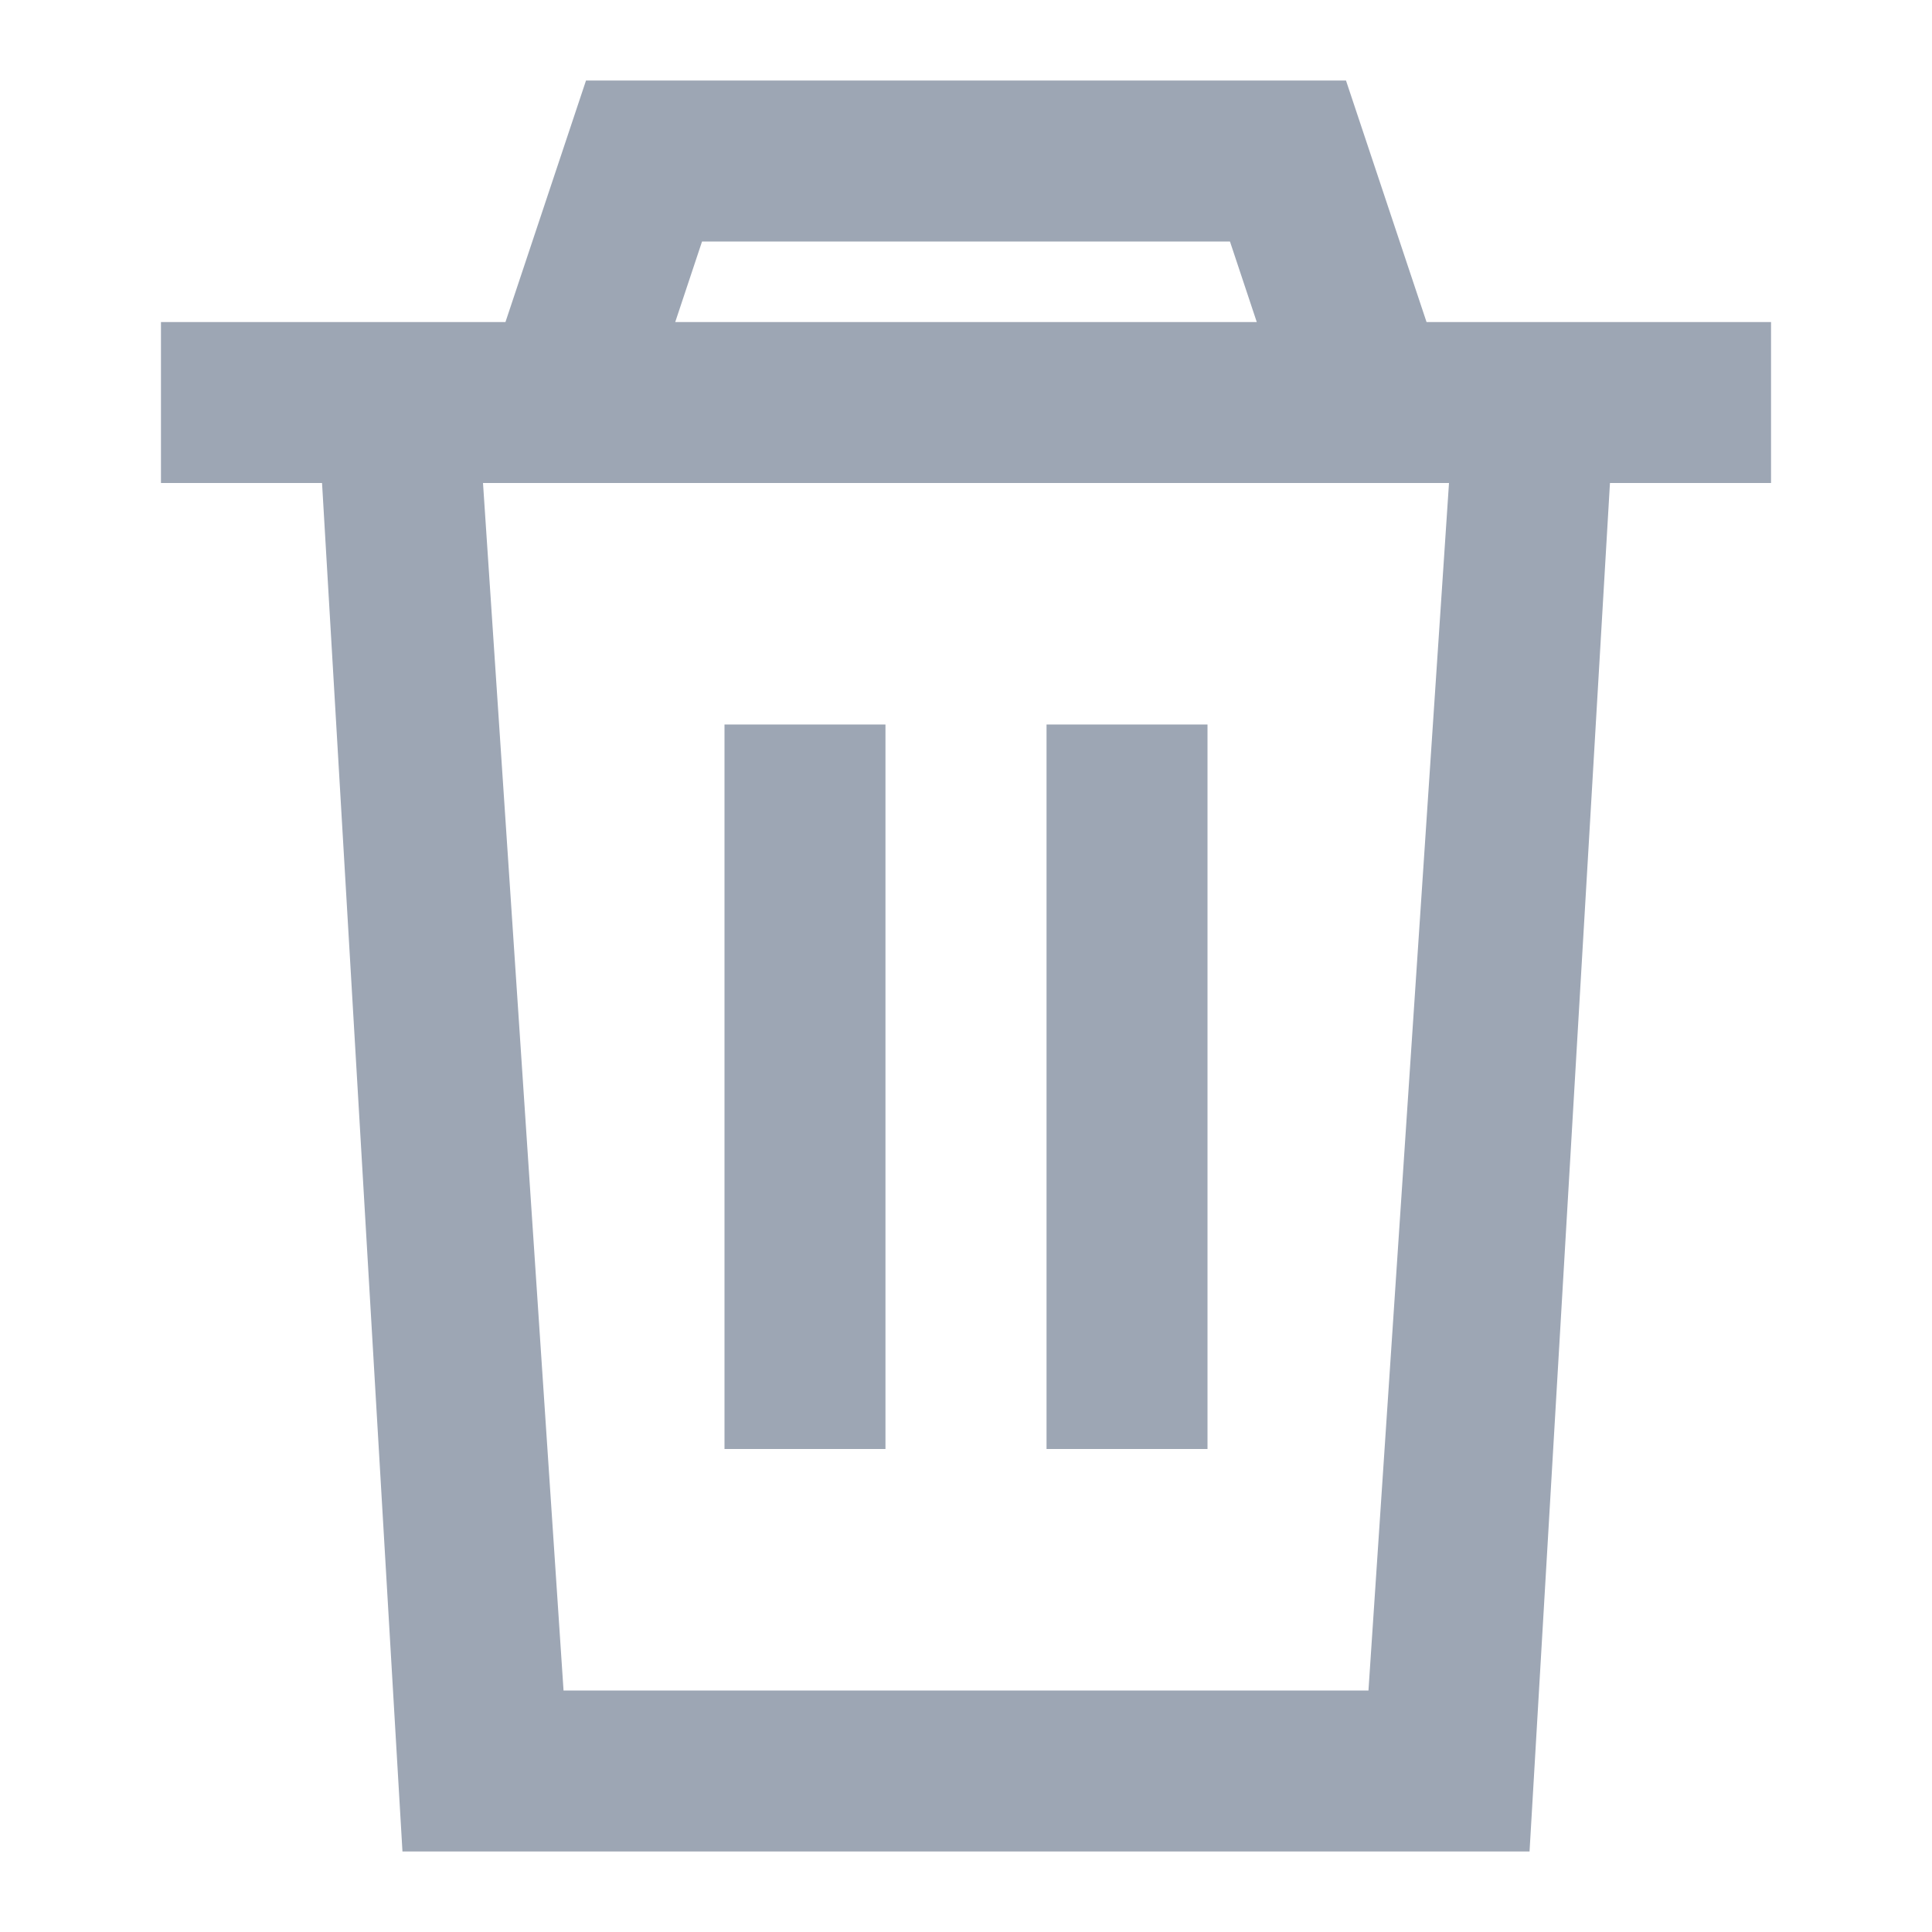
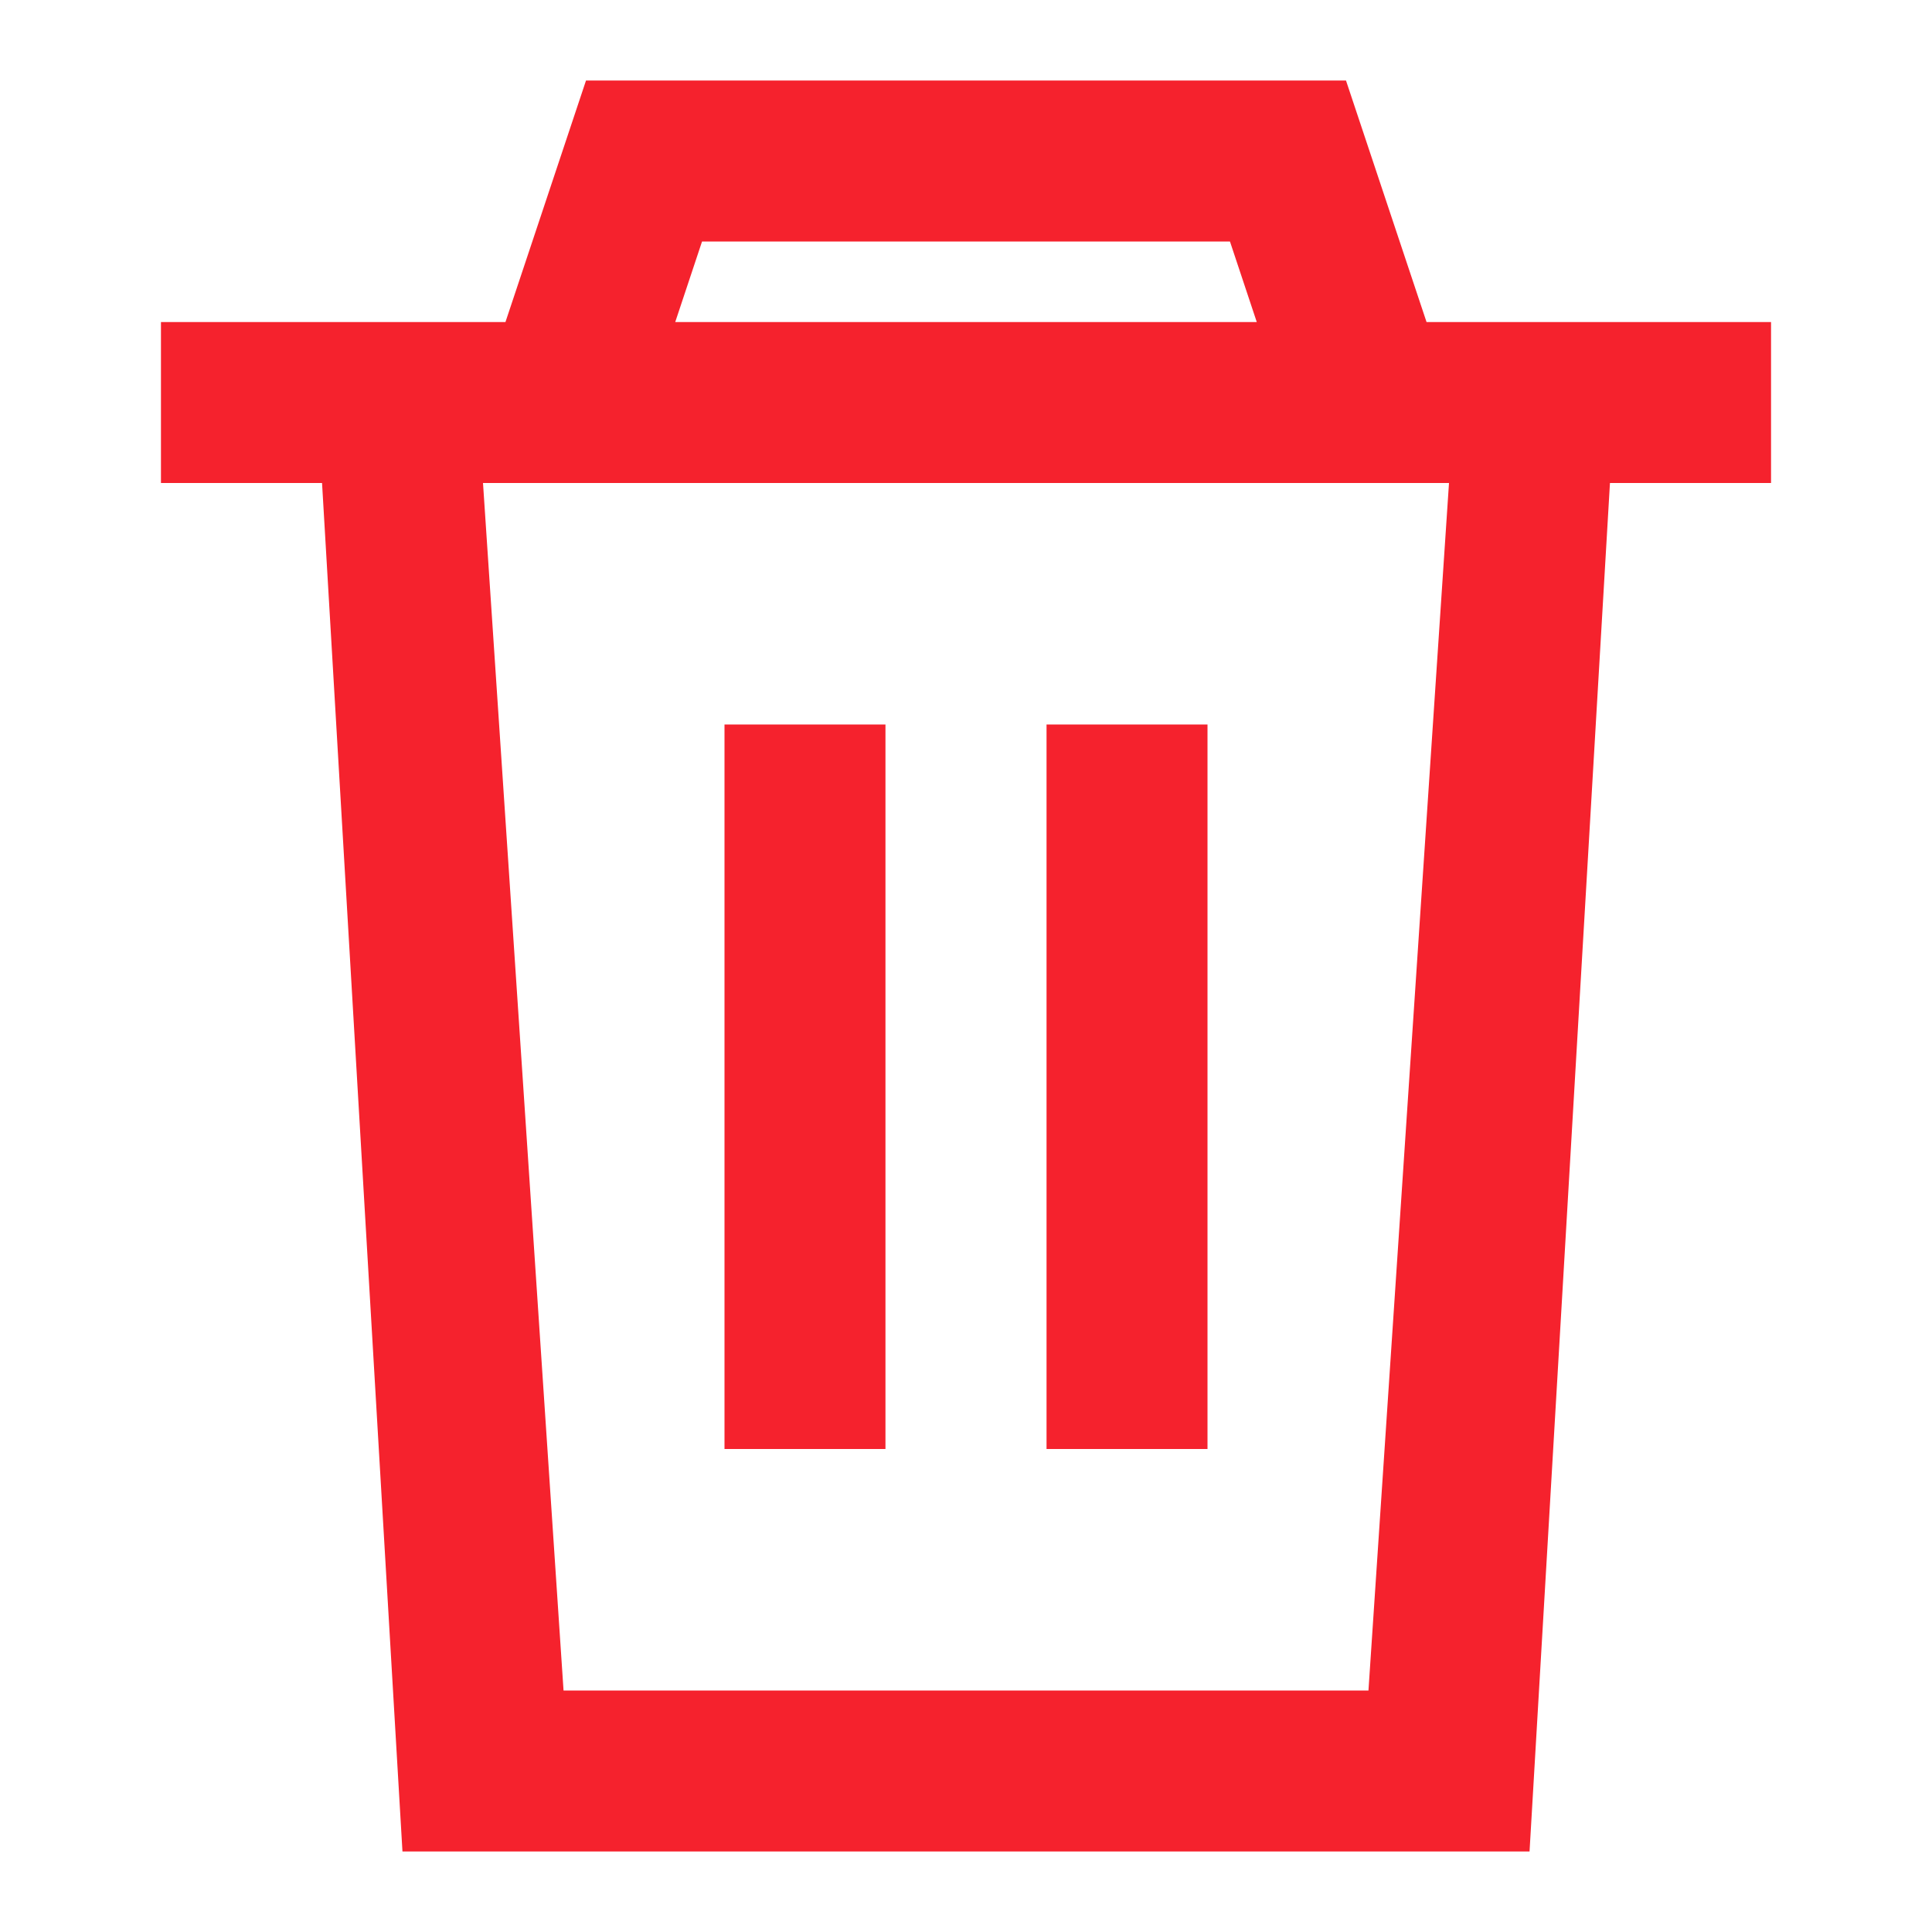
<svg xmlns="http://www.w3.org/2000/svg" width="16" height="16" viewBox="0 0 16 16" fill="none">
-   <path d="M7.333 6V12H6V6H7.333Z" fill="#9DA6B4" />
-   <path d="M10 6V12H8.667V6H10Z" fill="#9DA6B4" />
-   <path fill-rule="evenodd" clip-rule="evenodd" d="M4.853 0.667H11.147L11.814 2.667H14.667V4H13.333L12.667 15.333H3.333L2.667 4H1.333V2.667H4.186L4.853 0.667ZM5.592 2.667H10.408L10.186 2H5.814L5.592 2.667ZM4 4L4.667 14H11.333L12 4H4Z" fill="#9DA6B4" />
+   <path d="M7.333 6V12H6V6H7.333Z" fill="#F5222D" />
+   <path d="M10 6V12H8.667V6H10Z" fill="#F5222D" />
+   <path fill-rule="evenodd" clip-rule="evenodd" d="M4.853 0.667H11.147L11.814 2.667H14.667V4H13.333L12.667 15.333H3.333L2.667 4H1.333V2.667H4.186L4.853 0.667ZM5.592 2.667H10.408L10.186 2H5.814L5.592 2.667ZM4 4L4.667 14H11.333L12 4H4Z" fill="#F5222D" />
</svg>
